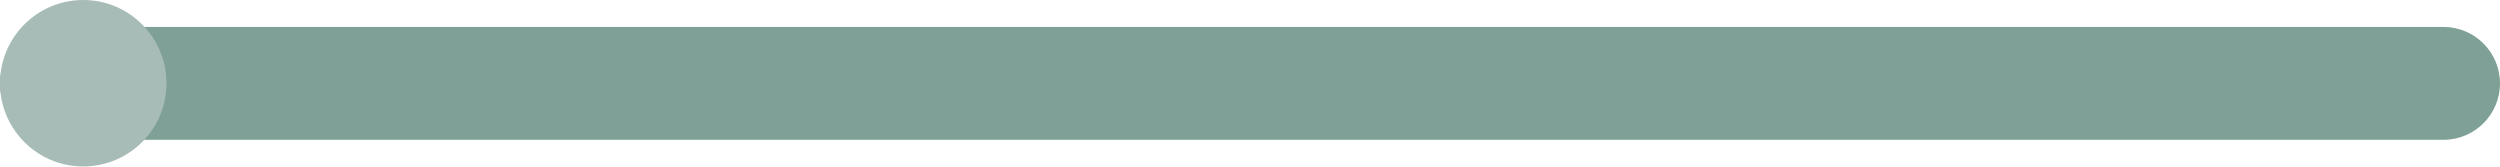
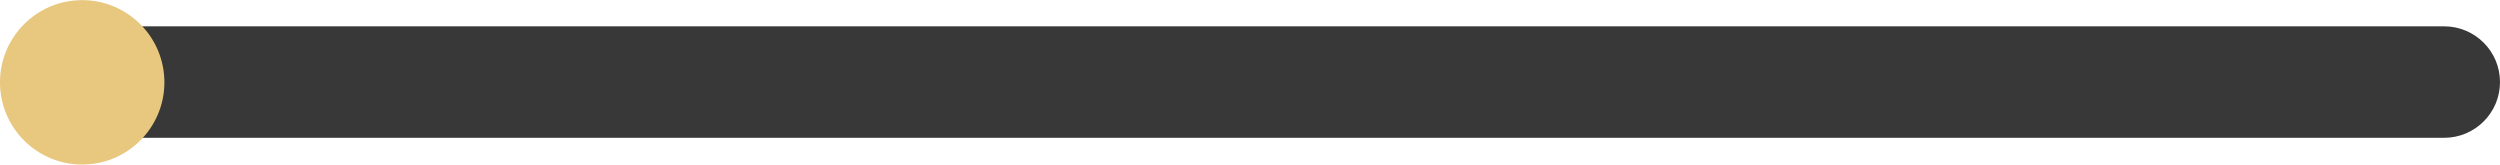
- <svg xmlns="http://www.w3.org/2000/svg" viewBox="0 0 91.91 6.13">
+ <svg xmlns="http://www.w3.org/2000/svg" viewBox="0 0 93.06 6.13">
  <defs>
-     <style>.cls-1{fill:#7fa097;}.cls-2{fill:#a7bcb6;}</style>
+     <style>.cls-1{fill:#383838;}.cls-2{fill:#e8c77f;}</style>
  </defs>
  <g id="Layer_2" data-name="Layer 2">
-     <g id="Layer_4" data-name="Layer 4">
-       <g id="Power_Demand_copy" data-name="Power Demand copy">
-         <g id="Graph_copy" data-name="Graph copy">
-           <g id="Layer_21" data-name="Layer 21">
-             <g id="Key_End_Uses" data-name="Key End Uses">
-               <g id="bar_toggle_2" data-name="bar toggle 2">
-                 <rect class="cls-1" x="43.88" y="-42.89" width="4.15" height="91.91" rx="2.08" ry="2.08" transform="translate(49.02 -42.89) rotate(90)" />
-                 <circle class="cls-2" cx="3.06" cy="3.06" r="3.06" />
-               </g>
-             </g>
-           </g>
-         </g>
+     <g id="Assets">
+       <g id="Toggles">
+         <rect class="cls-1" x="45.03" y="-42.89" width="4.15" height="91.91" rx="2.08" ry="2.08" transform="translate(50.17 -44.05) rotate(90)" />
+         <circle class="cls-2" cx="3.06" cy="3.06" r="3.06" transform="translate(-0.13 0.14) rotate(-2.48)" />
      </g>
    </g>
  </g>
</svg>
